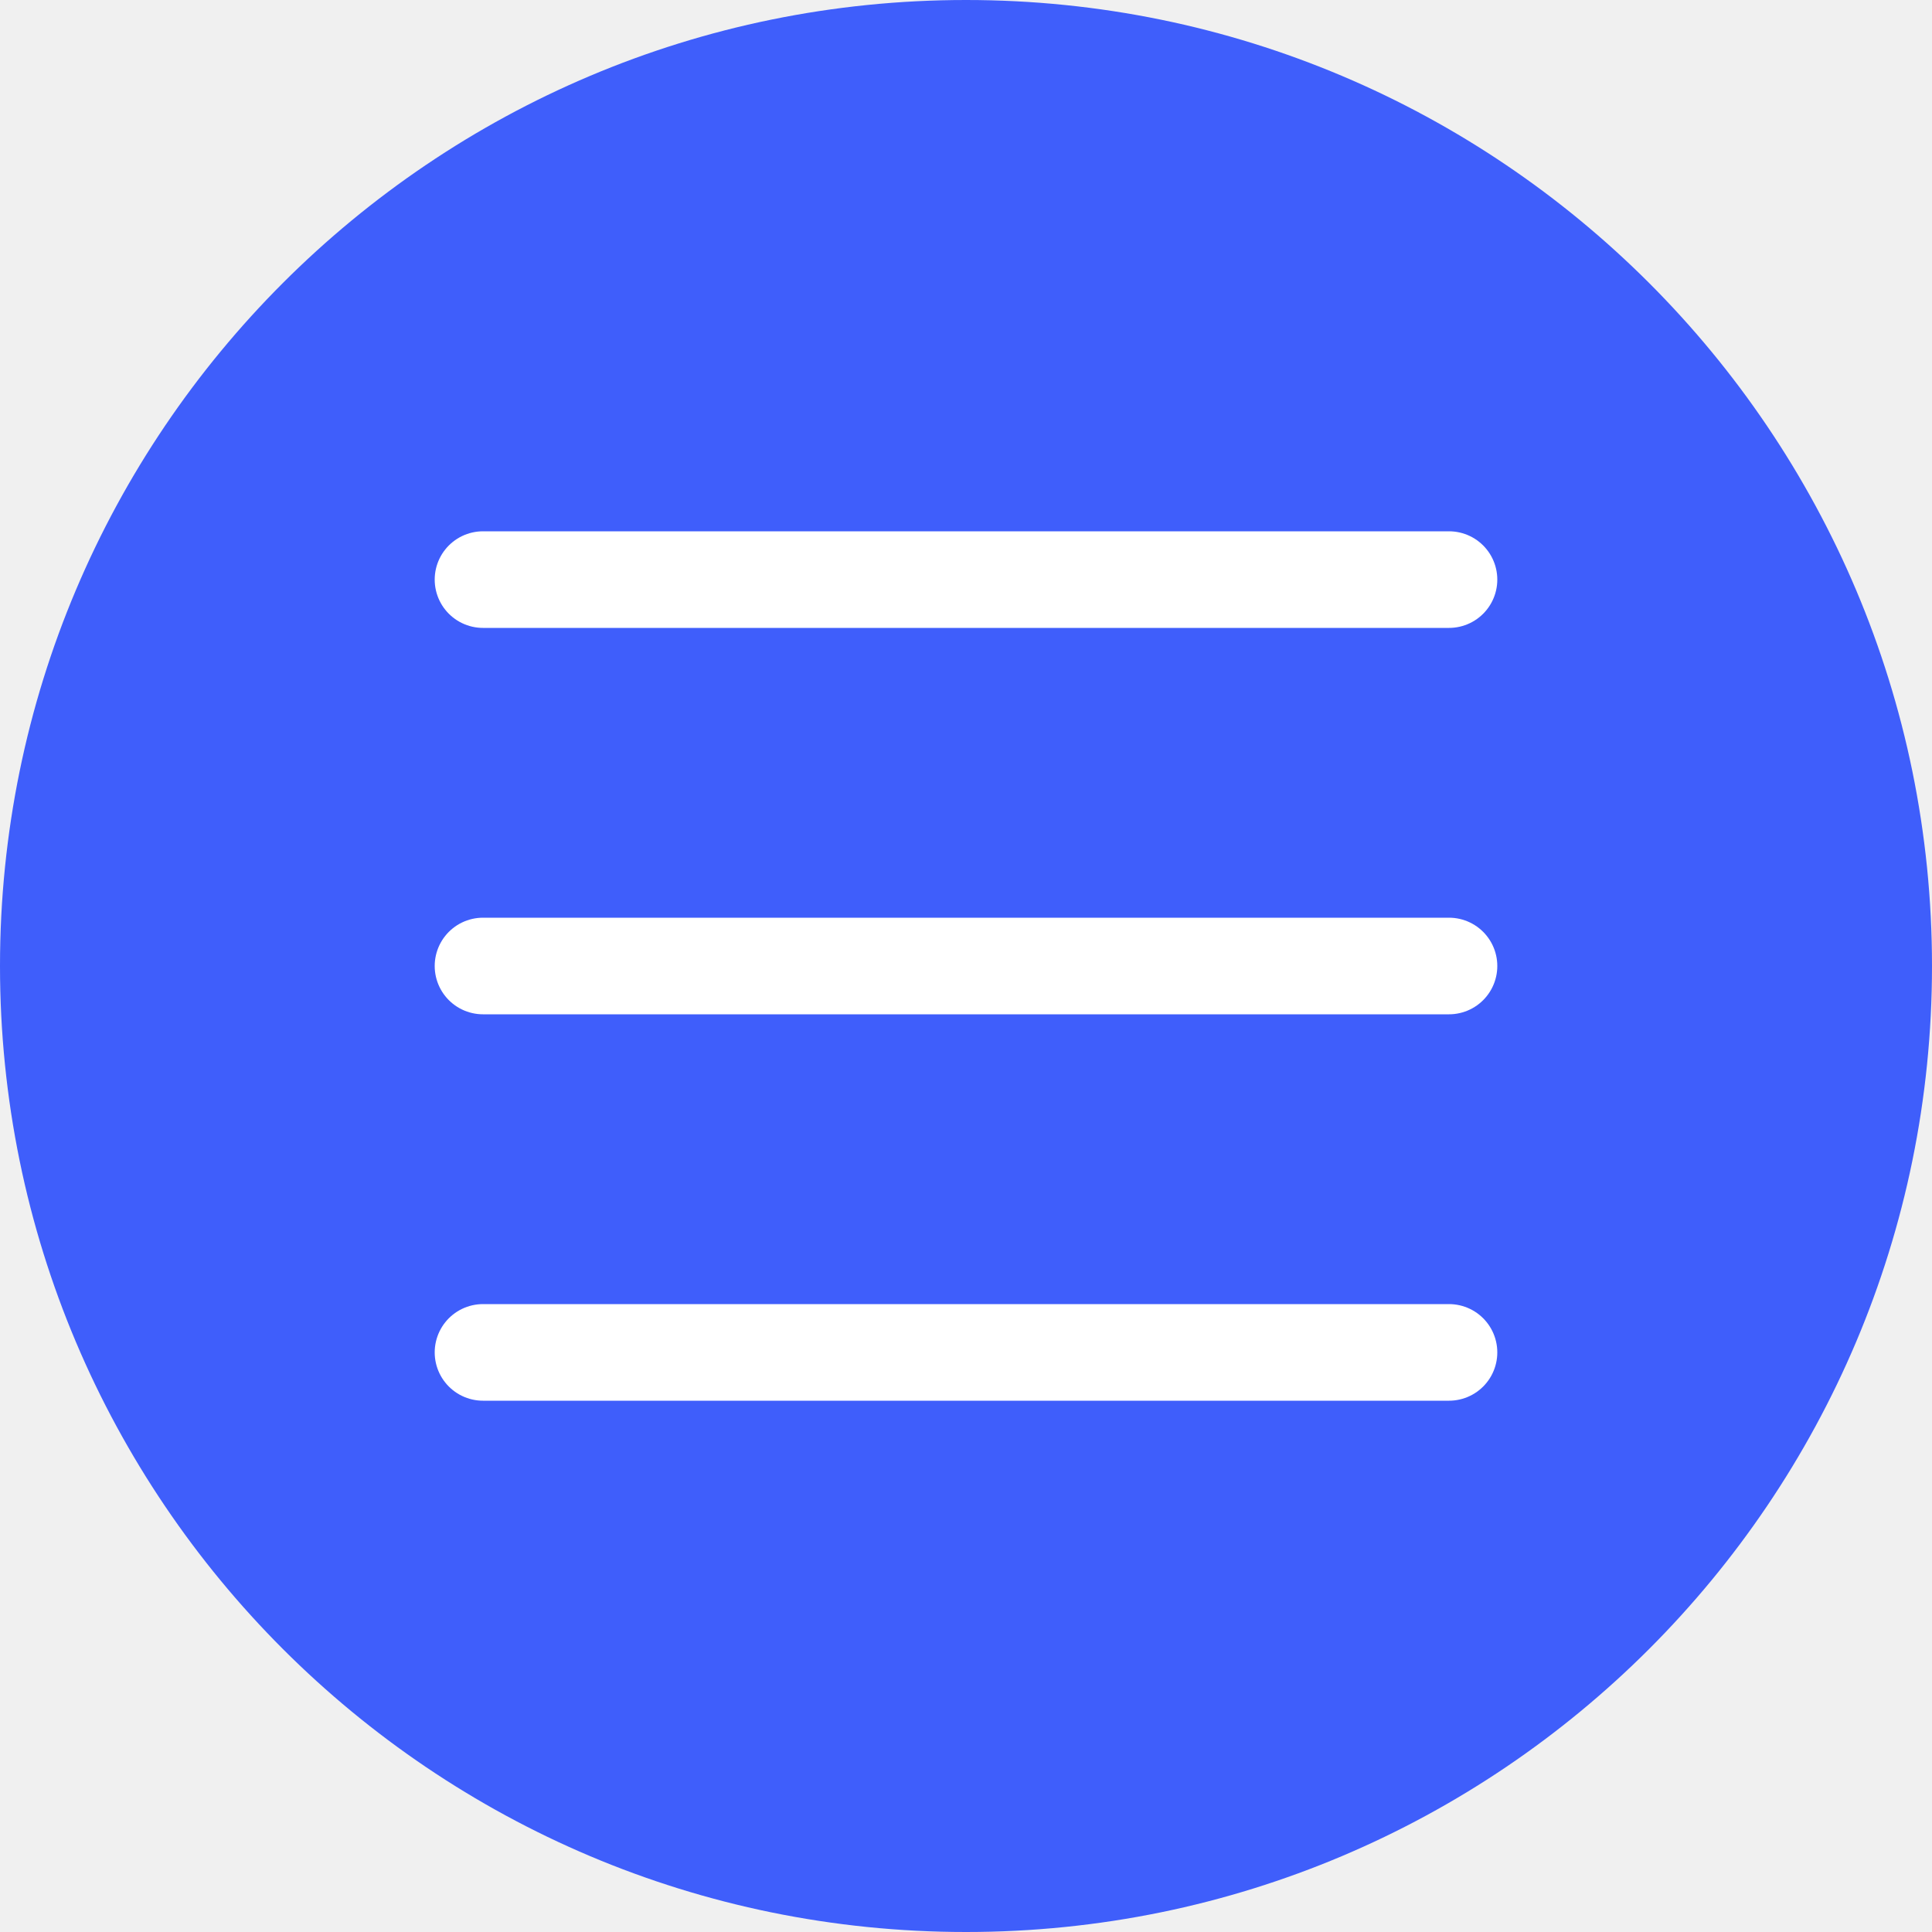
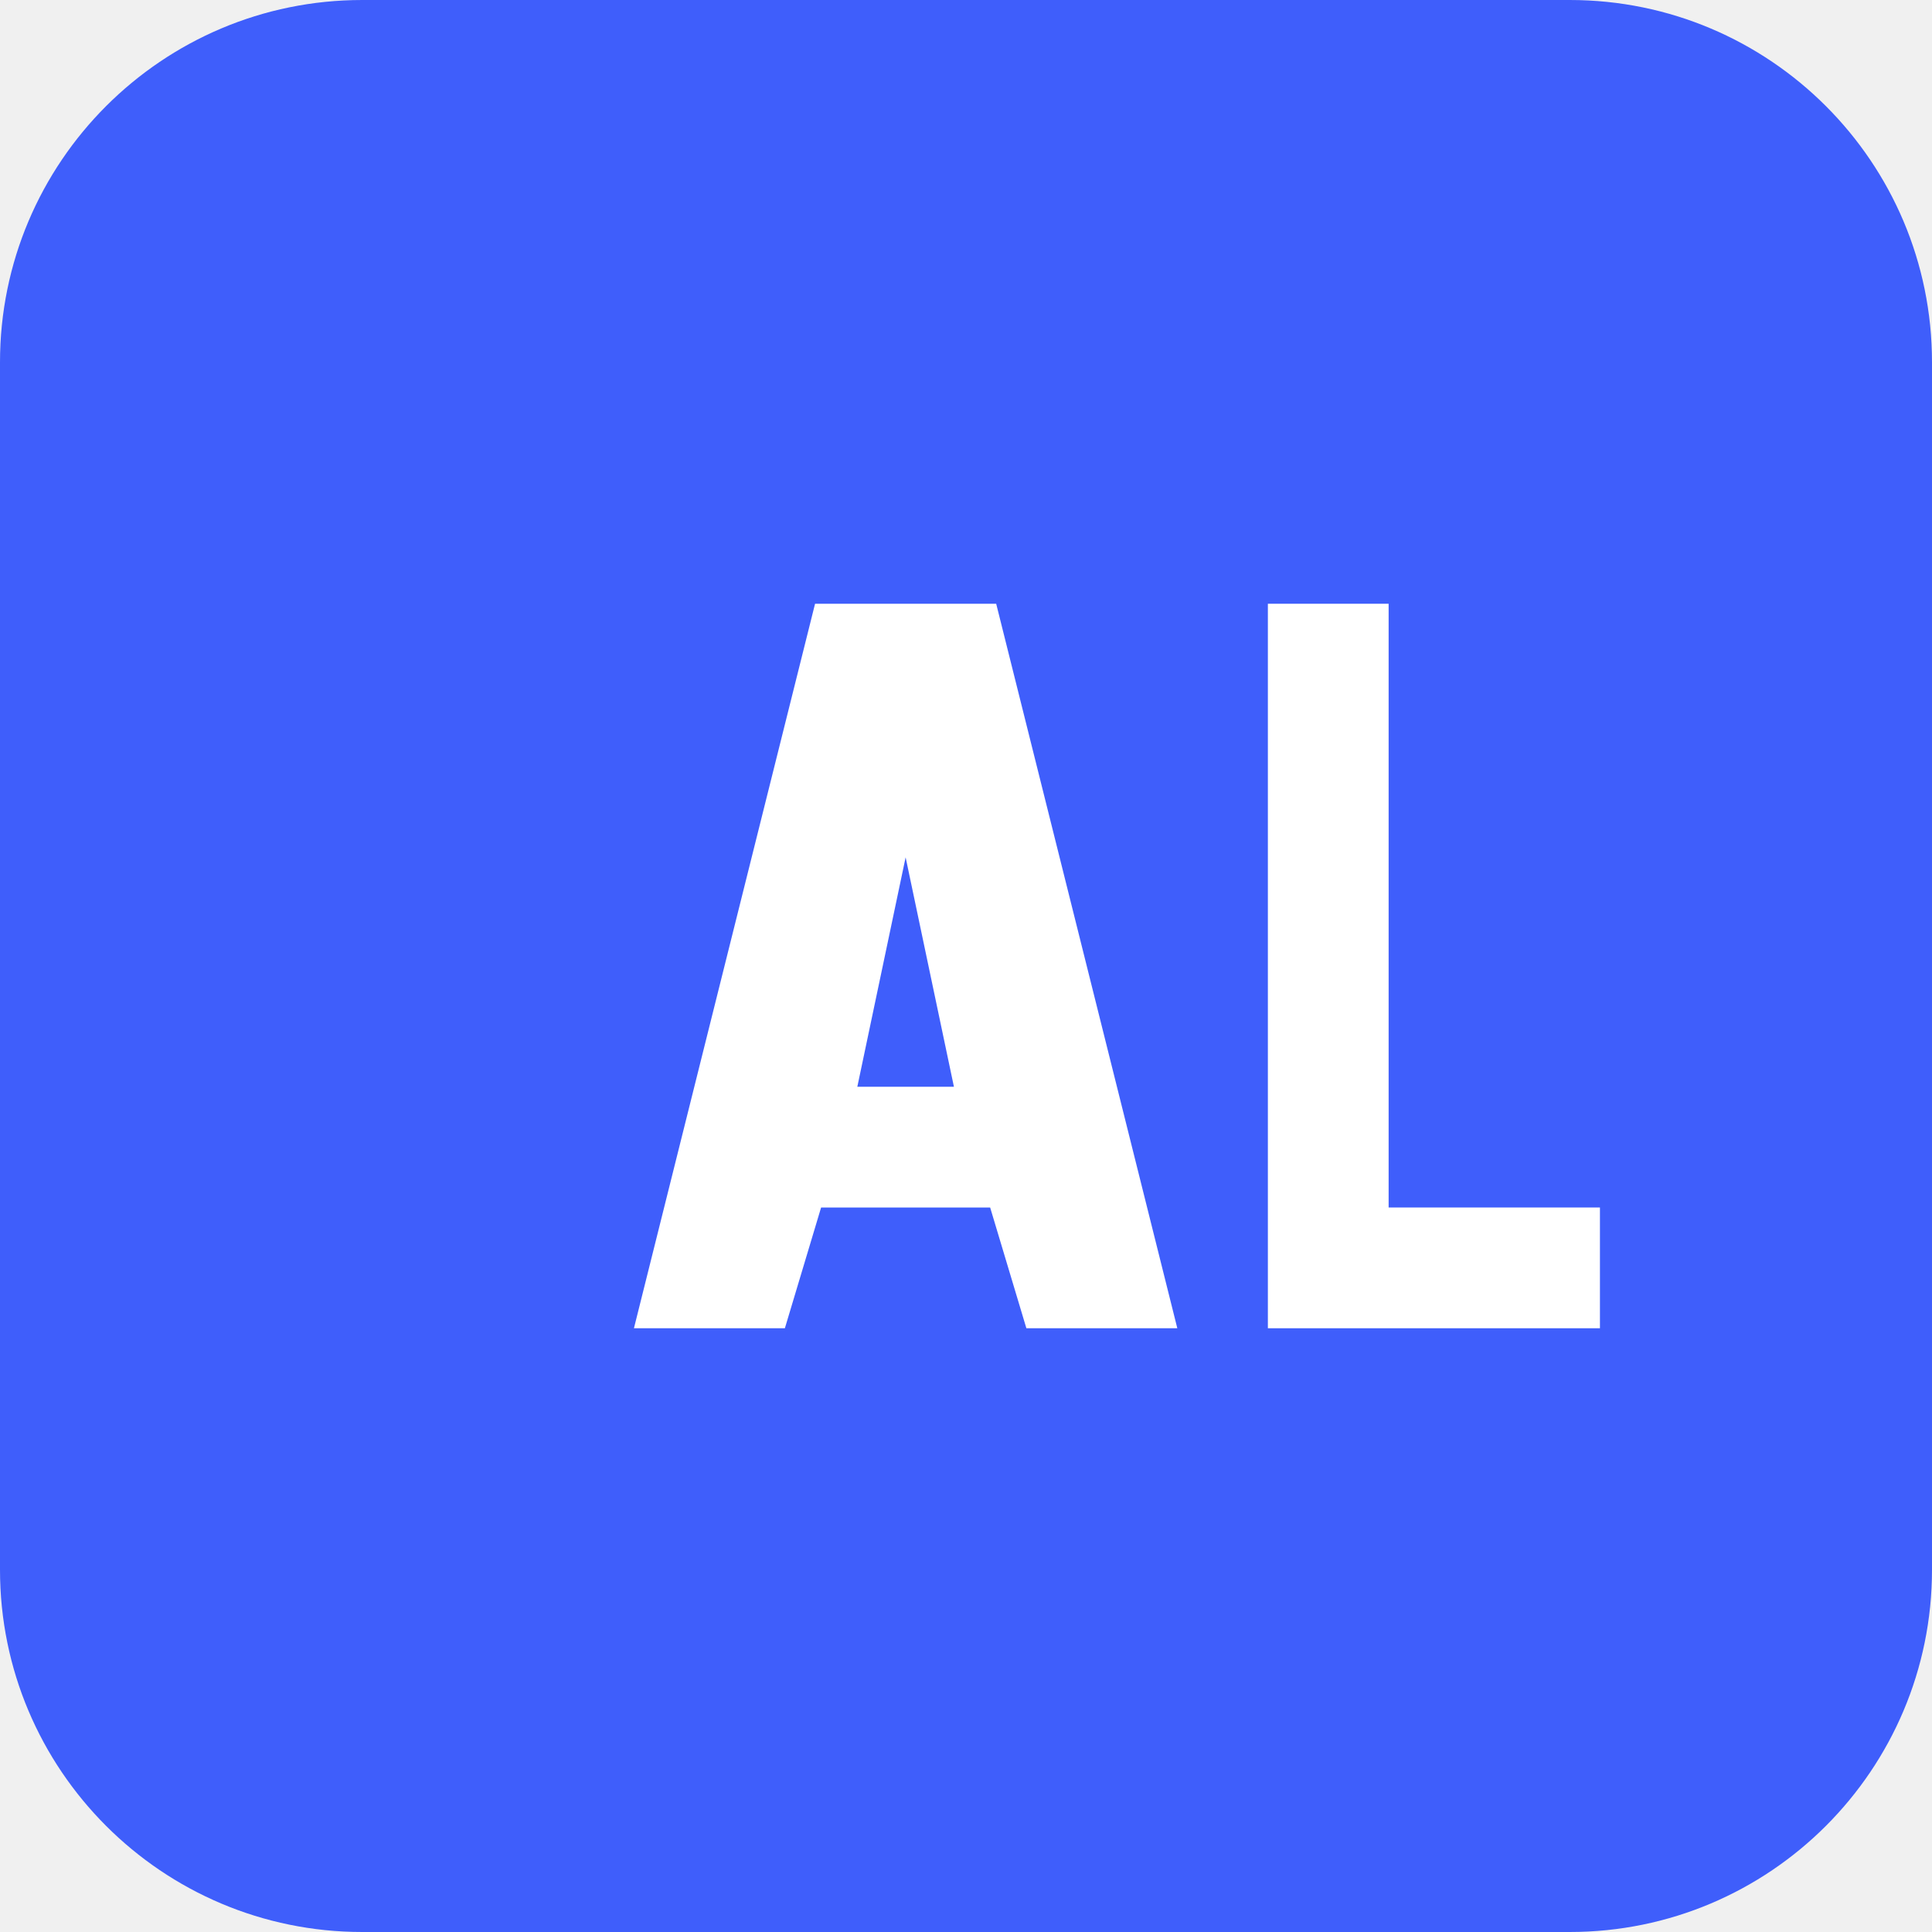
- <svg xmlns="http://www.w3.org/2000/svg" viewBox="0 0 100 100">
-   <circle cx="50" cy="50" r="50" fill="#3F5EFB" />
-   <path d="M25 30h50M25 50h50M25 70h50" stroke="white" stroke-width="5" stroke-linecap="round" />
+ <svg xmlns="http://www.w3.org/2000/svg" width="32" height="32" viewBox="0 0 32 32">
+   <rect width="32" height="32" rx="6" fill="#3F5EFB" />
+   <path d="M10.5 22L13.5 10H16.5L19.5 22H17L16.4 20H13.6L13 22H10.5ZM14.2 18H15.8L15 14.2L14.2 18Z" fill="white" />
+   <path d="M21 22V10H23V20H26.5V22H21Z" fill="white" />
</svg>
